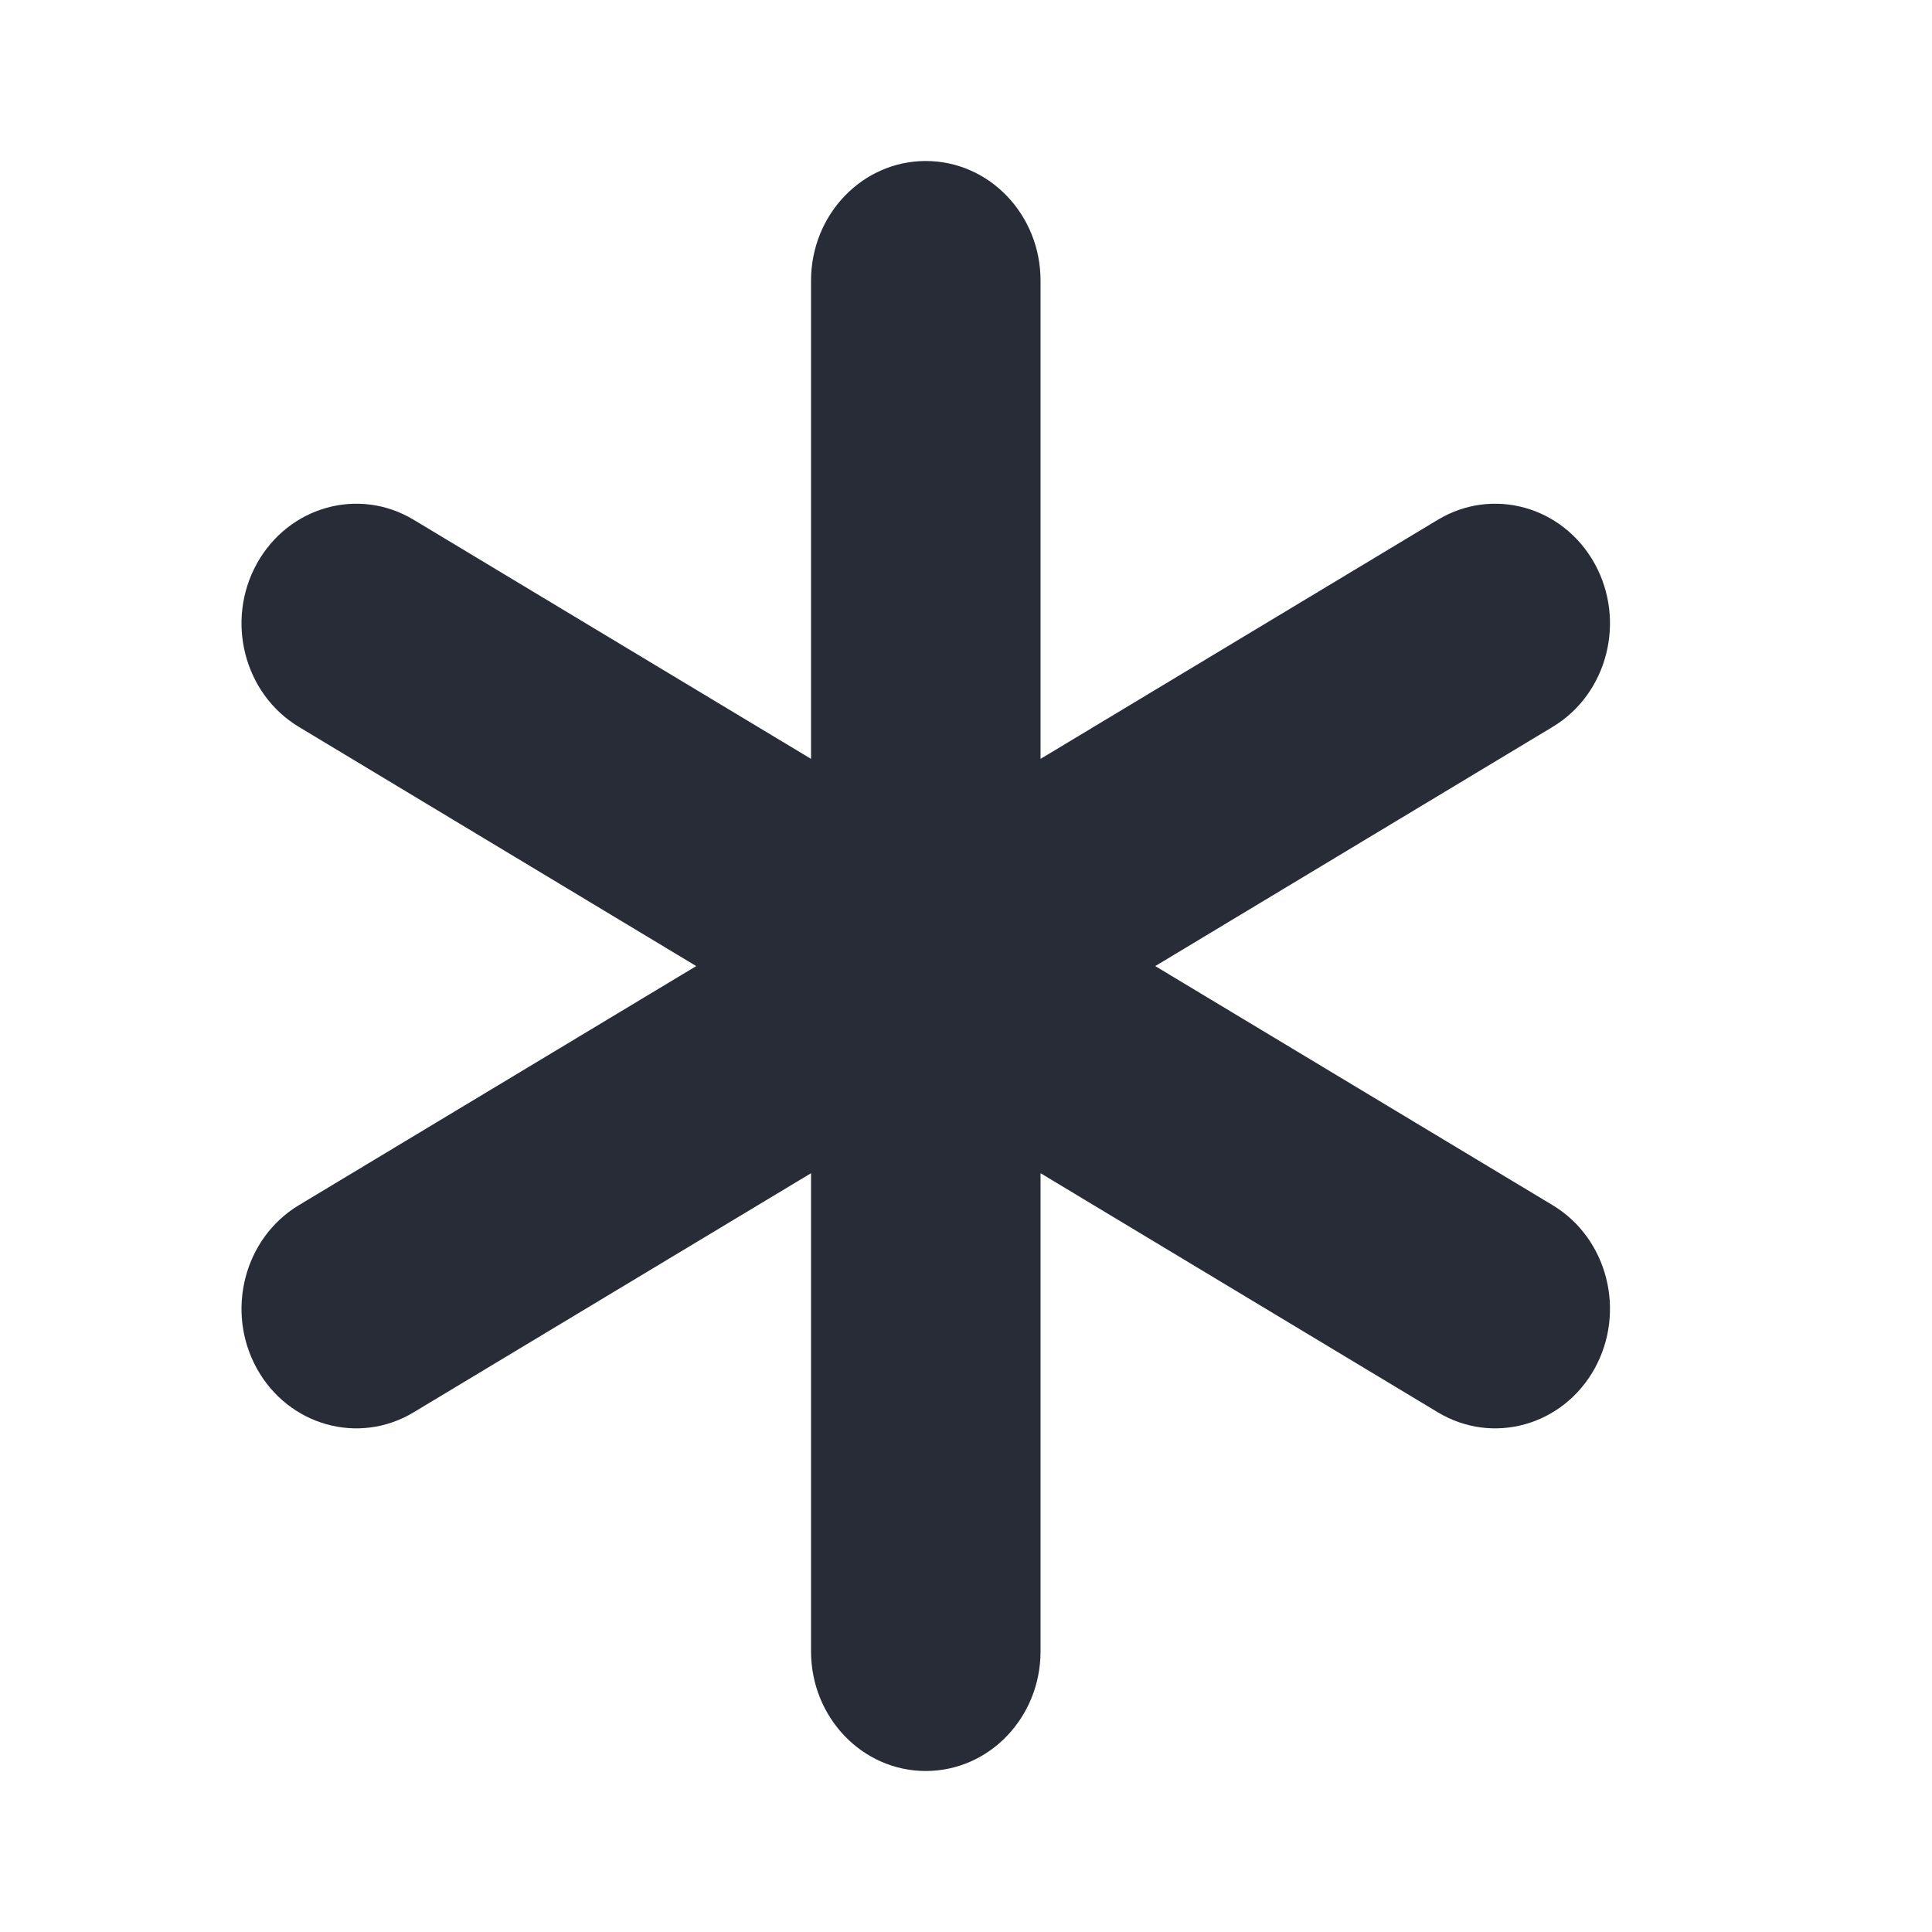
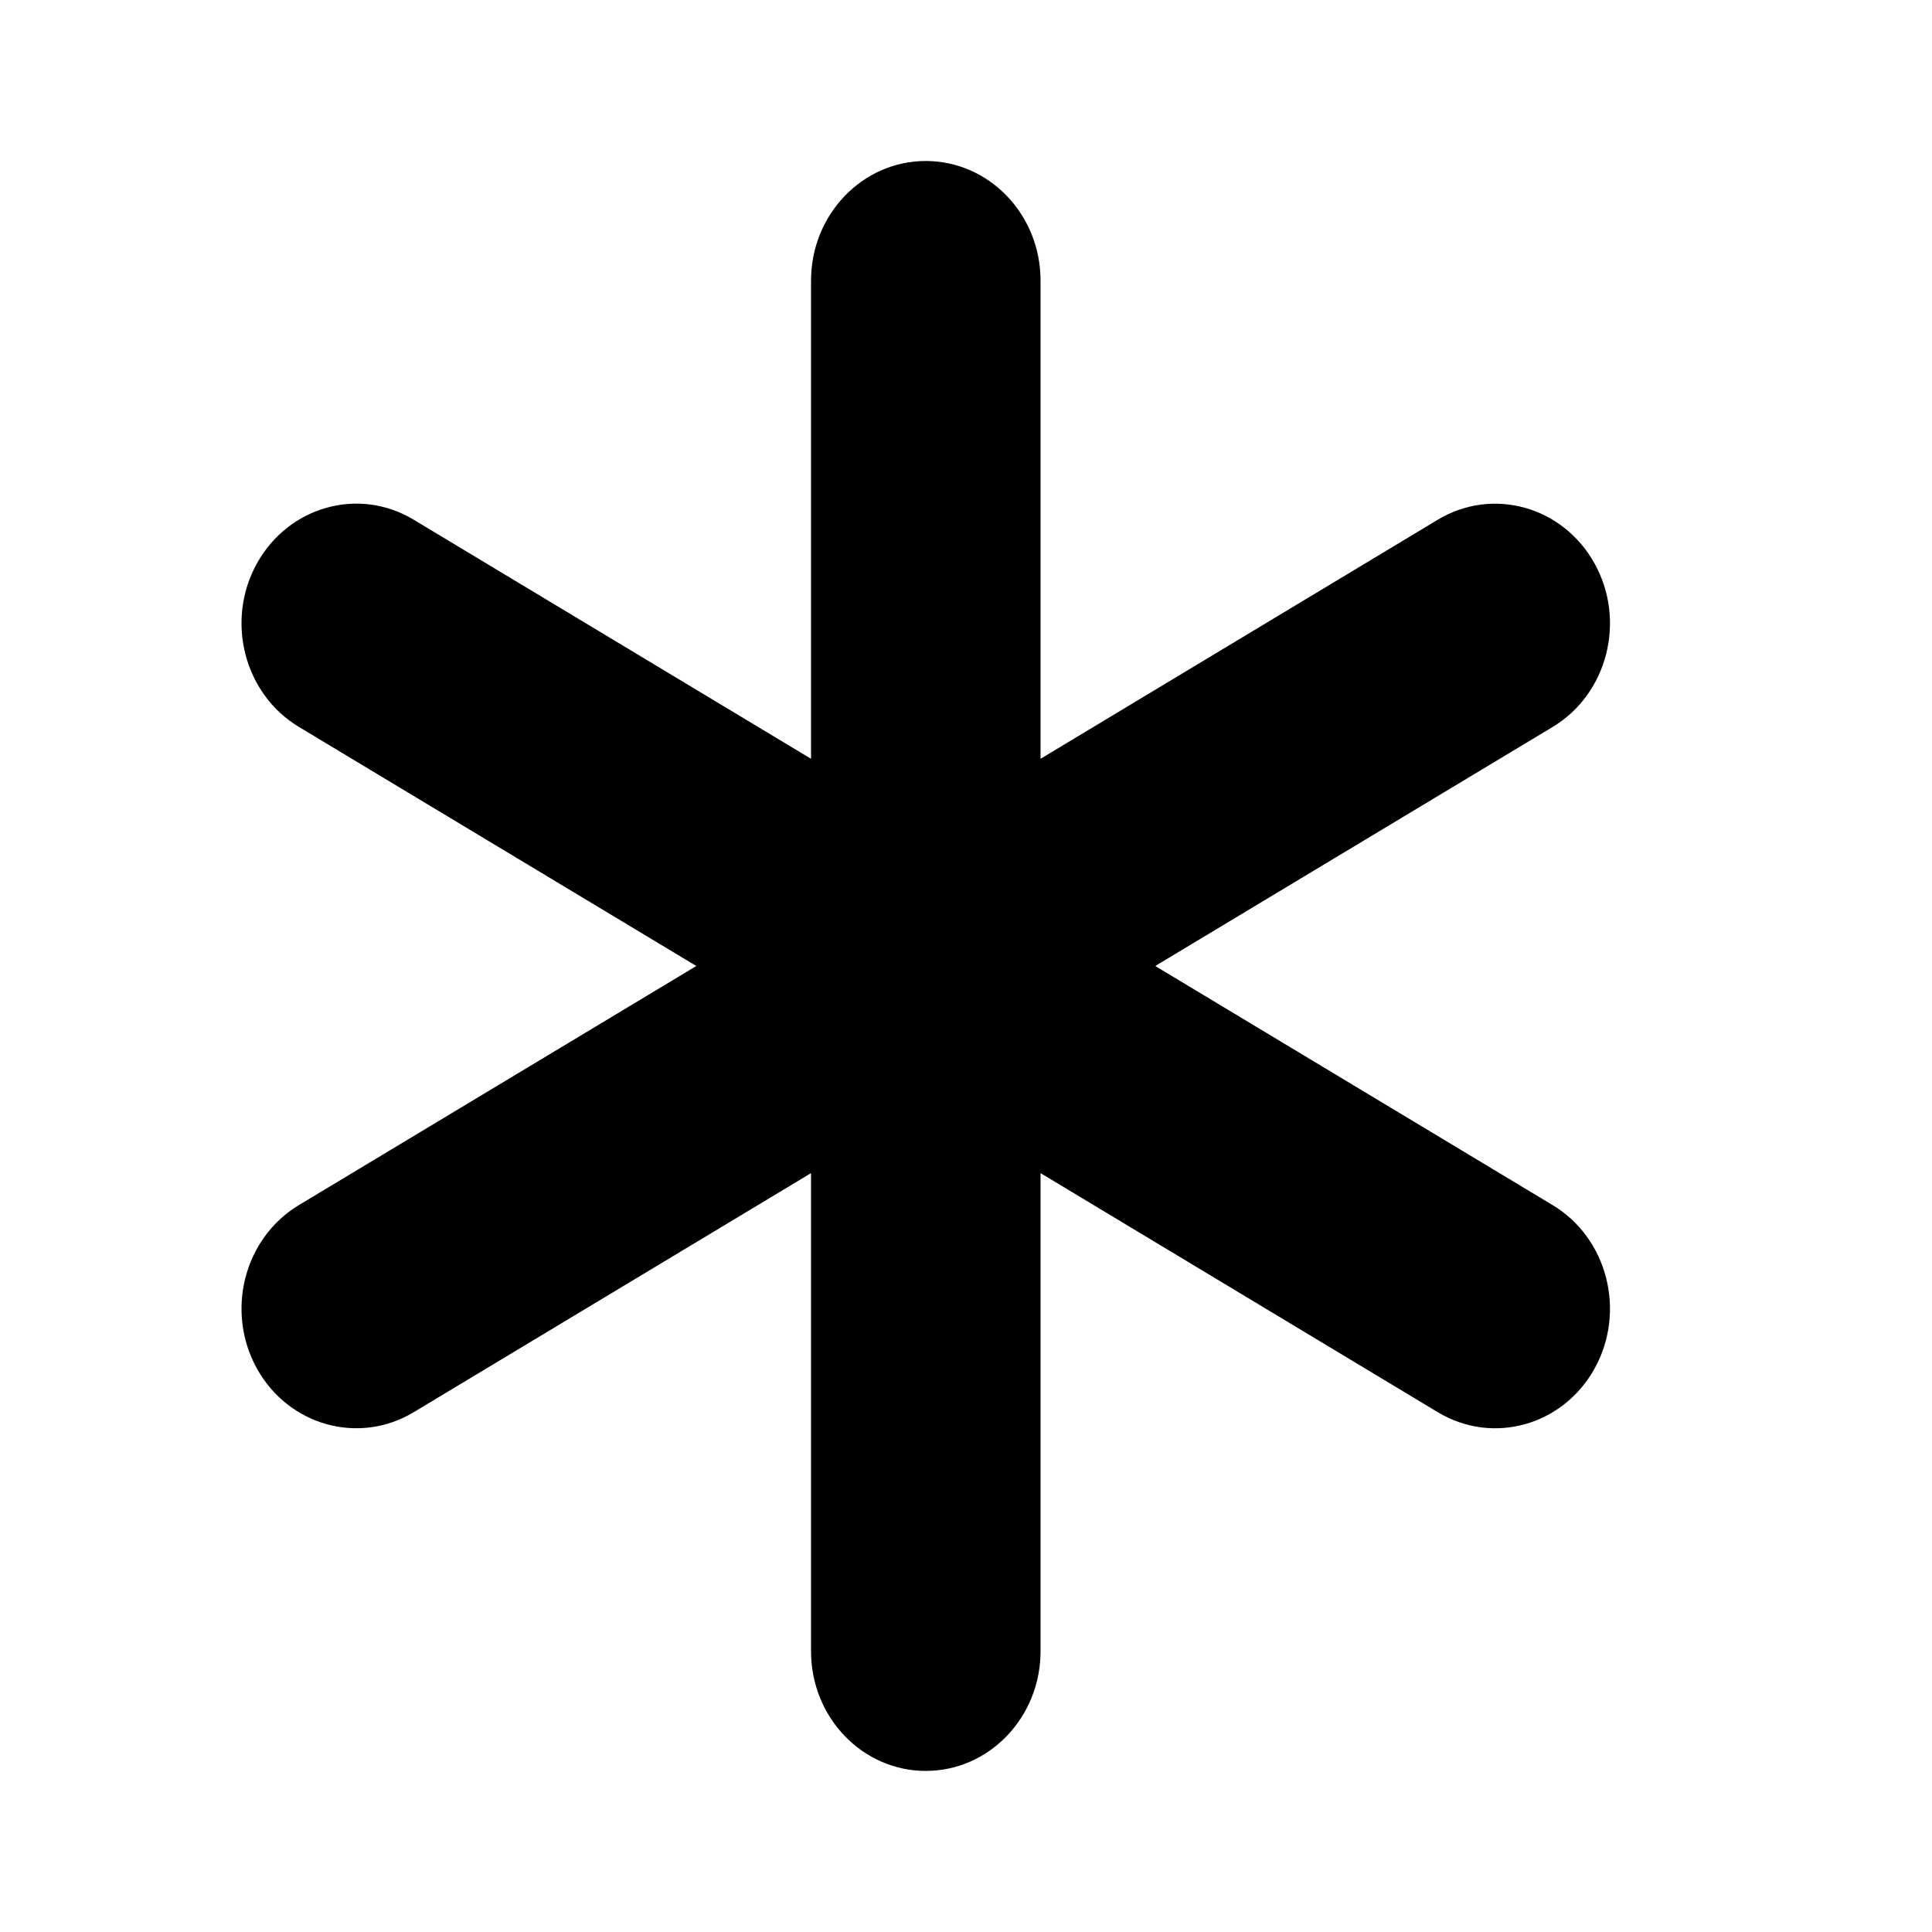
- <svg xmlns="http://www.w3.org/2000/svg" width="24" height="24" viewBox="0 0 24 24" fill="none">
-   <path d="M12.926 3.486V9.427L17.861 6.457C18.543 6.046 19.415 6.29 19.809 7.001C20.202 7.711 19.969 8.62 19.287 9.03L14.351 12.001L19.287 14.971C19.969 15.381 20.202 16.29 19.809 17.001C19.415 17.711 18.543 17.955 17.861 17.544L12.926 14.574V20.514C12.926 21.335 12.288 22 11.5 22C10.713 22 10.075 21.335 10.075 20.514V14.574L5.139 17.544C4.457 17.955 3.585 17.711 3.191 17.001C2.798 16.29 3.031 15.381 3.713 14.971L8.649 12.001L3.713 9.03C3.031 8.62 2.798 7.711 3.191 7.001C3.585 6.29 4.457 6.046 5.139 6.457L10.075 9.427V3.486C10.075 2.665 10.713 2 11.5 2C12.288 2 12.926 2.665 12.926 3.486Z" fill="#272C37" />
+ <svg xmlns="http://www.w3.org/2000/svg" width="24" height="24">
+   <path d="M12.926 3.486v5.94l4.935-2.97c.682-.41 1.554-.166 1.948.545.393.71.16 1.62-.522 2.03L14.351 12l4.936 2.97c.682.41.915 1.319.522 2.03-.394.71-1.266.954-1.948.543l-4.935-2.97v5.94c0 .82-.638 1.486-1.426 1.486-.787 0-1.425-.665-1.425-1.486v-5.94l-4.936 2.97c-.682.41-1.554.167-1.948-.543-.393-.711-.16-1.62.522-2.03L8.65 12 3.713 9.03c-.682-.41-.915-1.32-.522-2.03.394-.711 1.266-.955 1.948-.544l4.936 2.97V3.486c0-.82.638-1.486 1.425-1.486.788 0 1.426.665 1.426 1.486Z" />
</svg>
